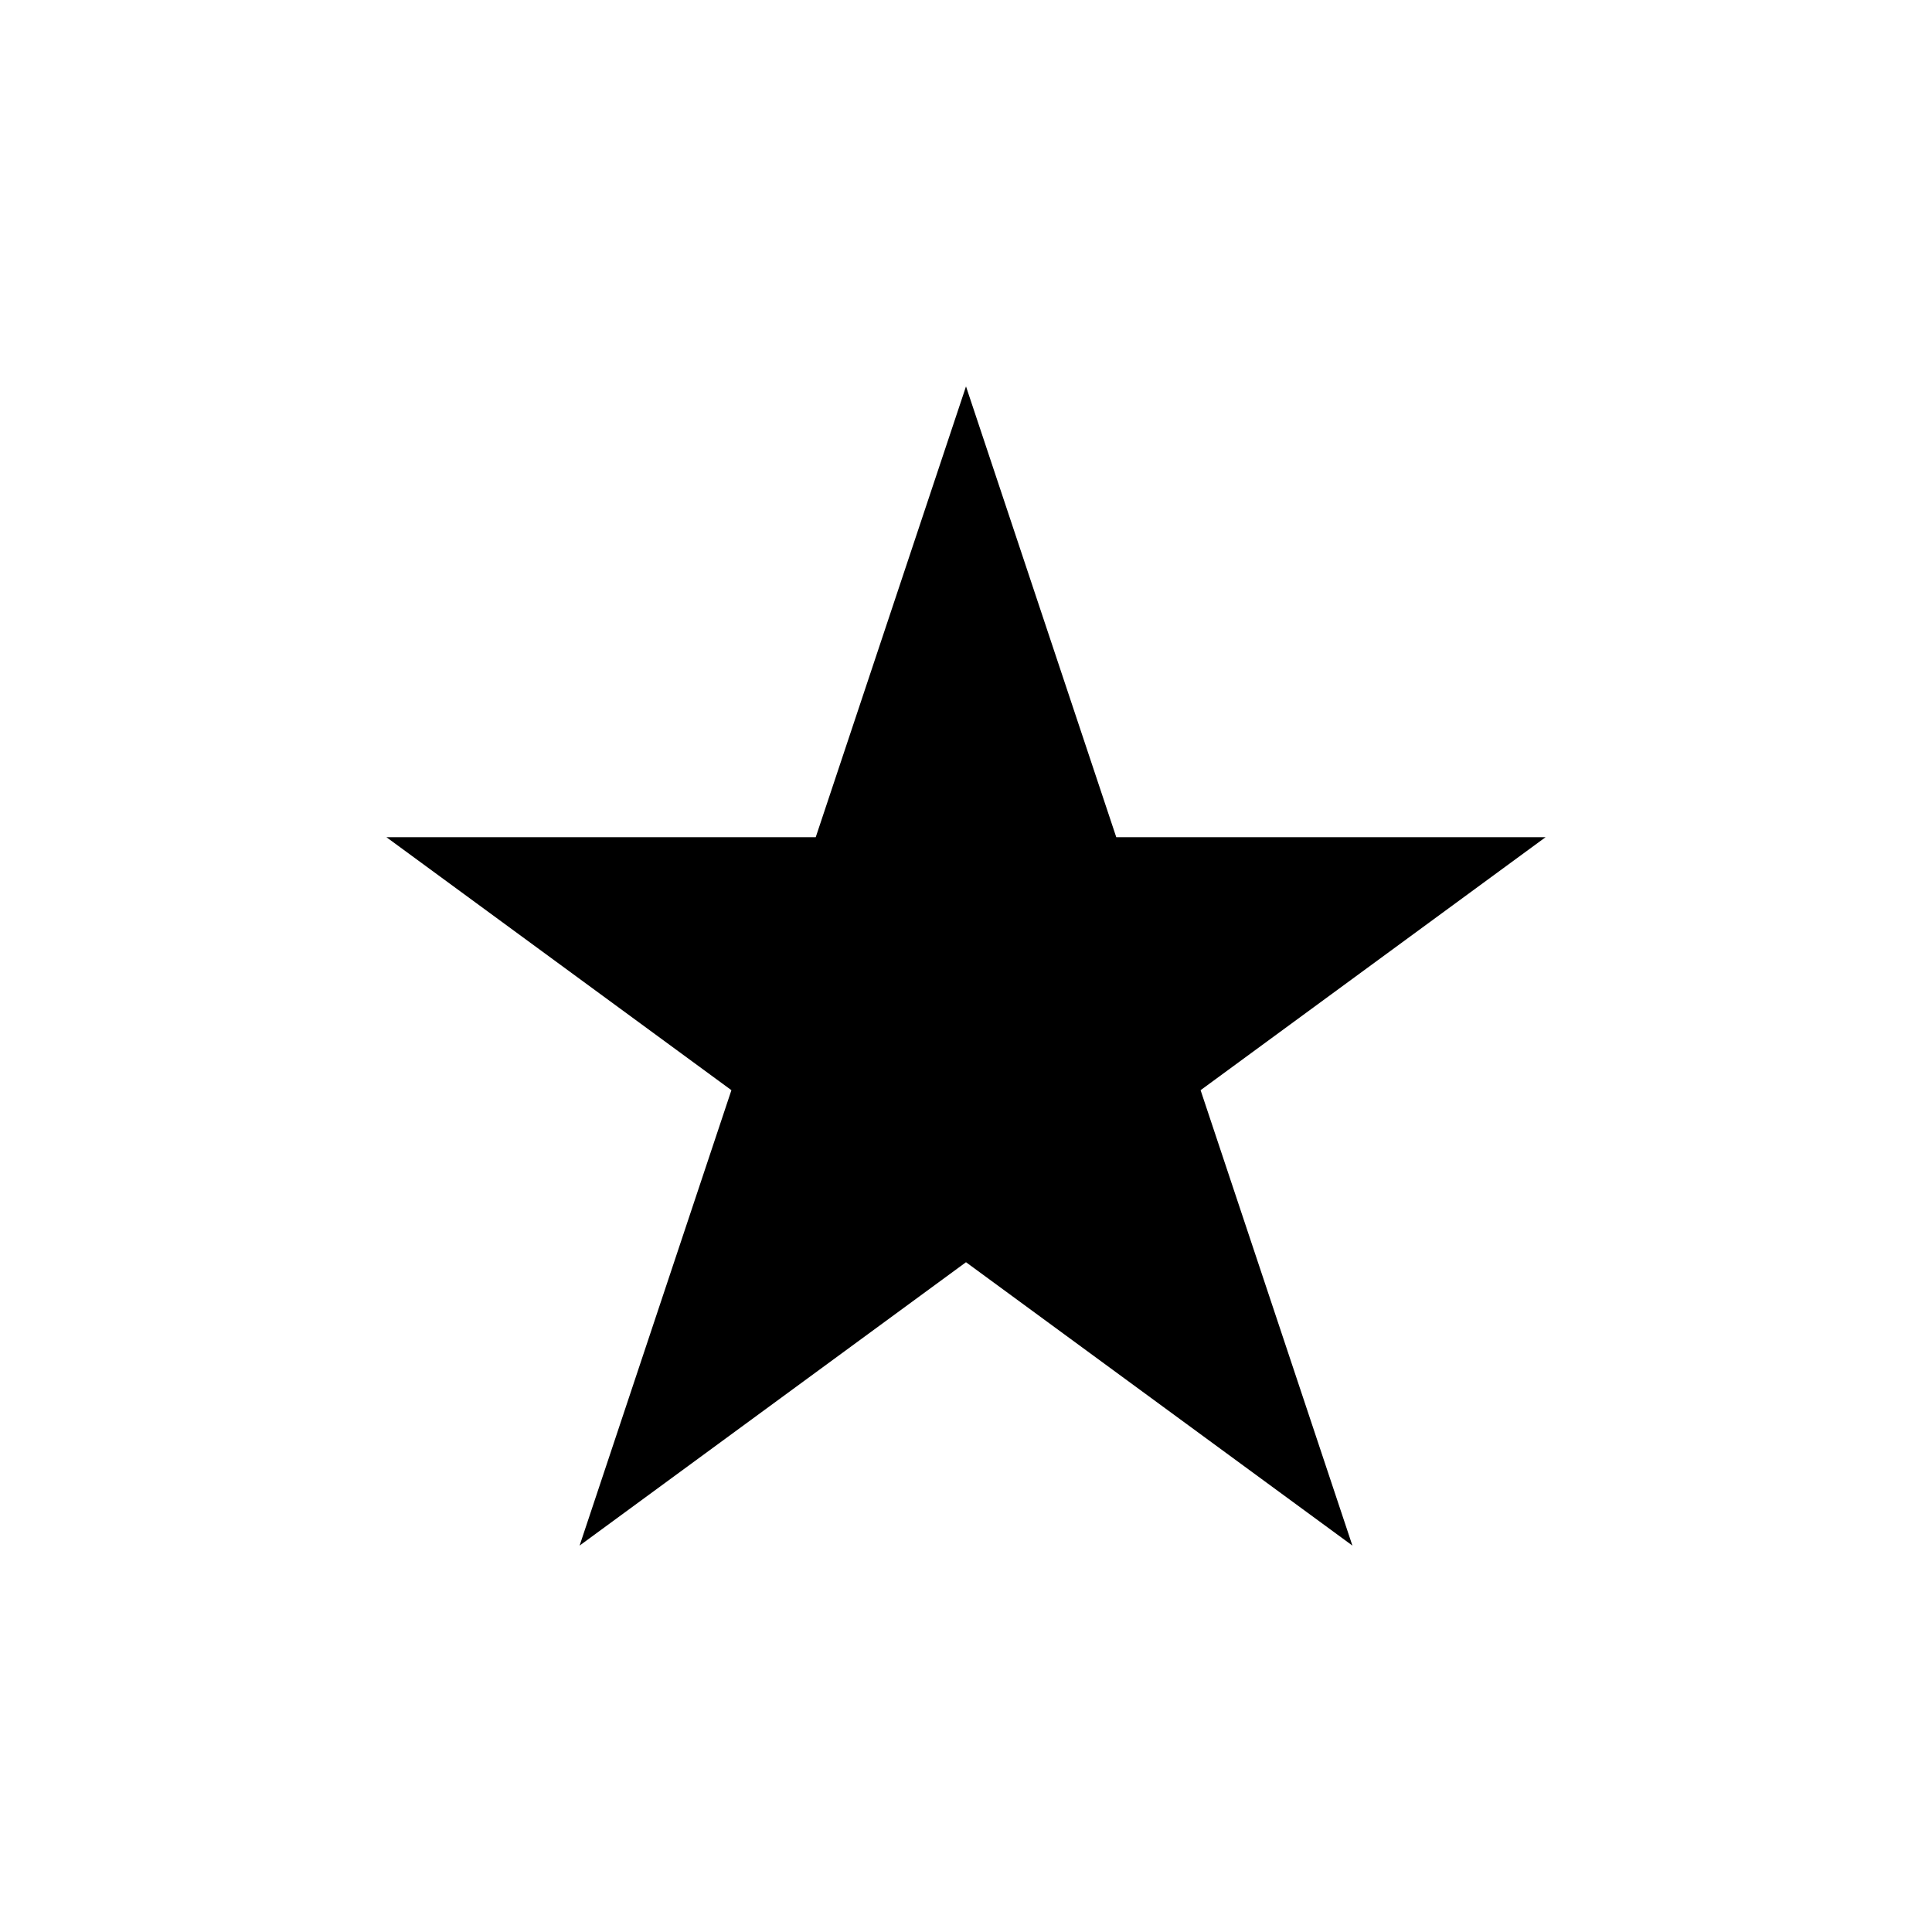
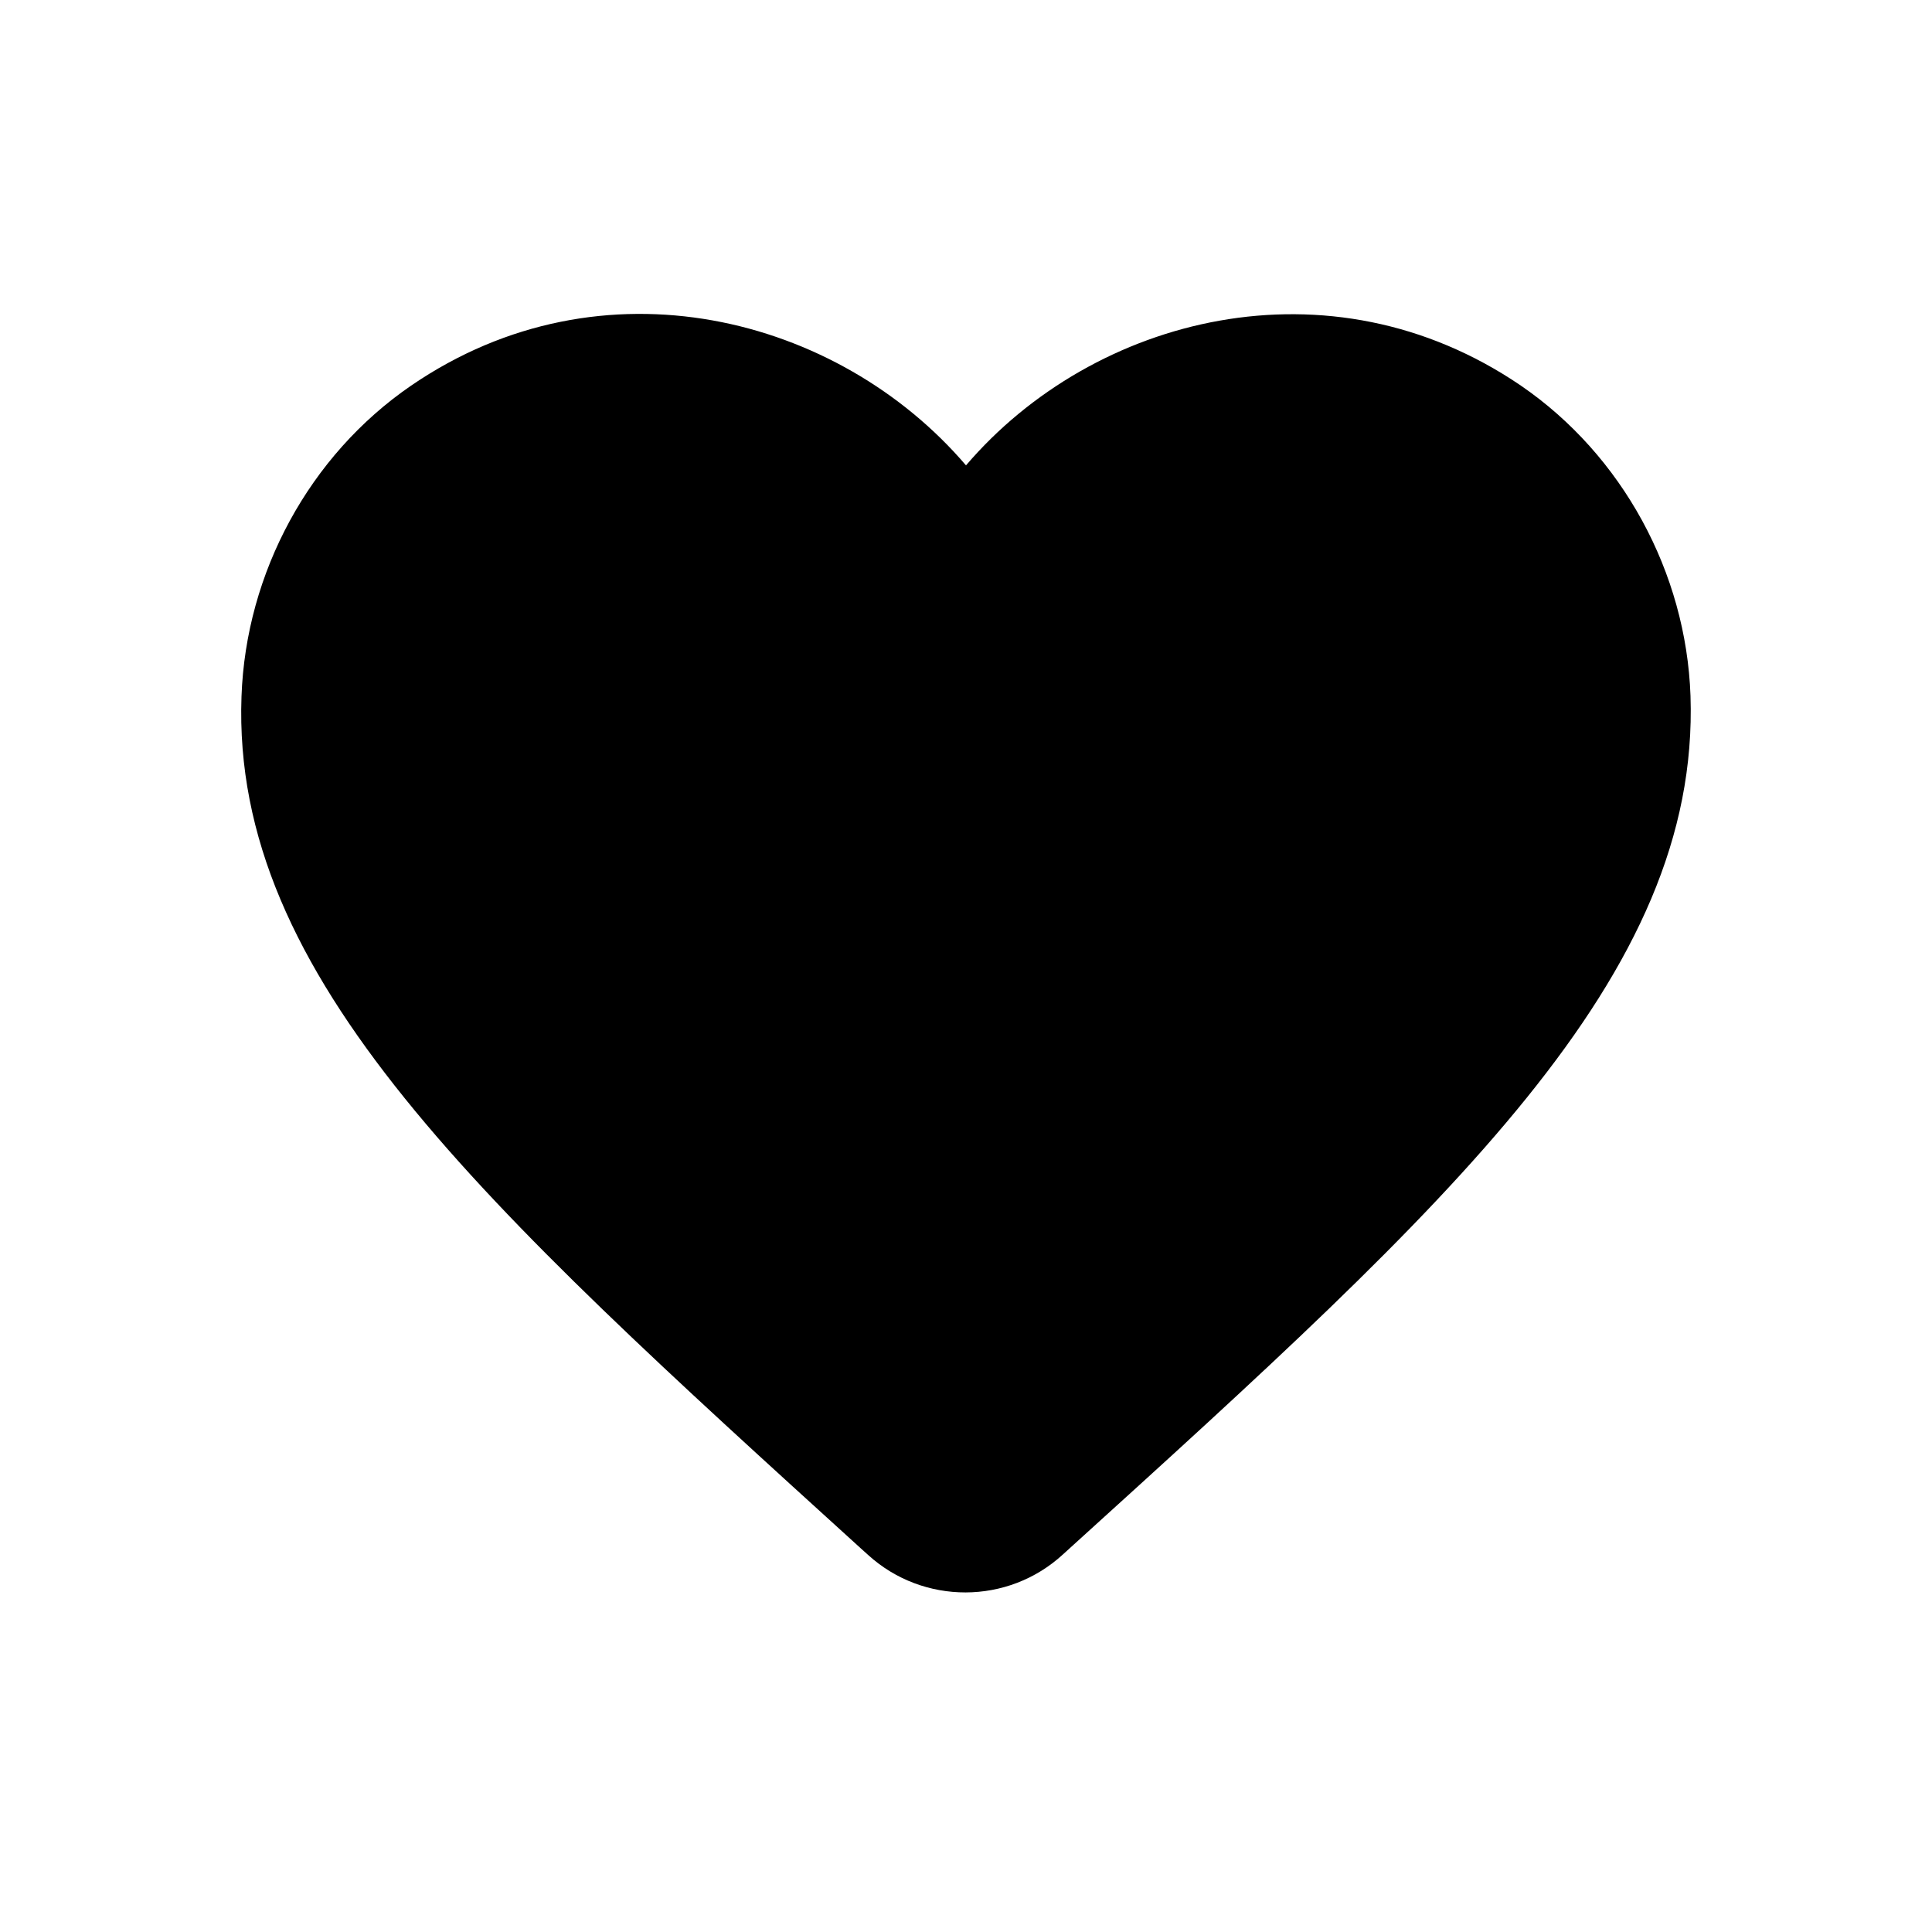
<svg xmlns="http://www.w3.org/2000/svg" width="40" height="40" viewBox="0 0 40 40" version="1.1" id="SVGRoot">
  <defs id="defs7678" />
  <g id="layer1" transform="translate(0,-8)">
-     <path style="fill:#000000;fill-rule:evenodd;stroke:none;stroke-width:1px;stroke-linecap:butt;stroke-linejoin:miter;stroke-opacity:1" d="m 20,16 3.111,9.333 H 32 L 24.857,30.571 28,40 20,34.133 12,40 15.143,30.571 8,25.333 h 8.889 z" id="path1655" />
+     <path d="M 31.49,15.985 C 27.53,13.285 22.64,14.545 20,17.635 17.36,14.545 12.47,13.27 8.51,15.985 6.41,17.425 5.09,19.855 5,22.42 4.79,28.24 9.95,32.905 17.825,40.06 l 0.15,0.135 c 1.14,1.035 2.895,1.035 4.035,-0.015 l 0.165,-0.15 C 30.05,32.89 35.195,28.225 35,22.405 c -0.09,-2.55 -1.41,-4.98 -3.51,-6.42 z" id="path3809" style="fill:#000000;stroke-width:2" />
  </g>
</svg>
